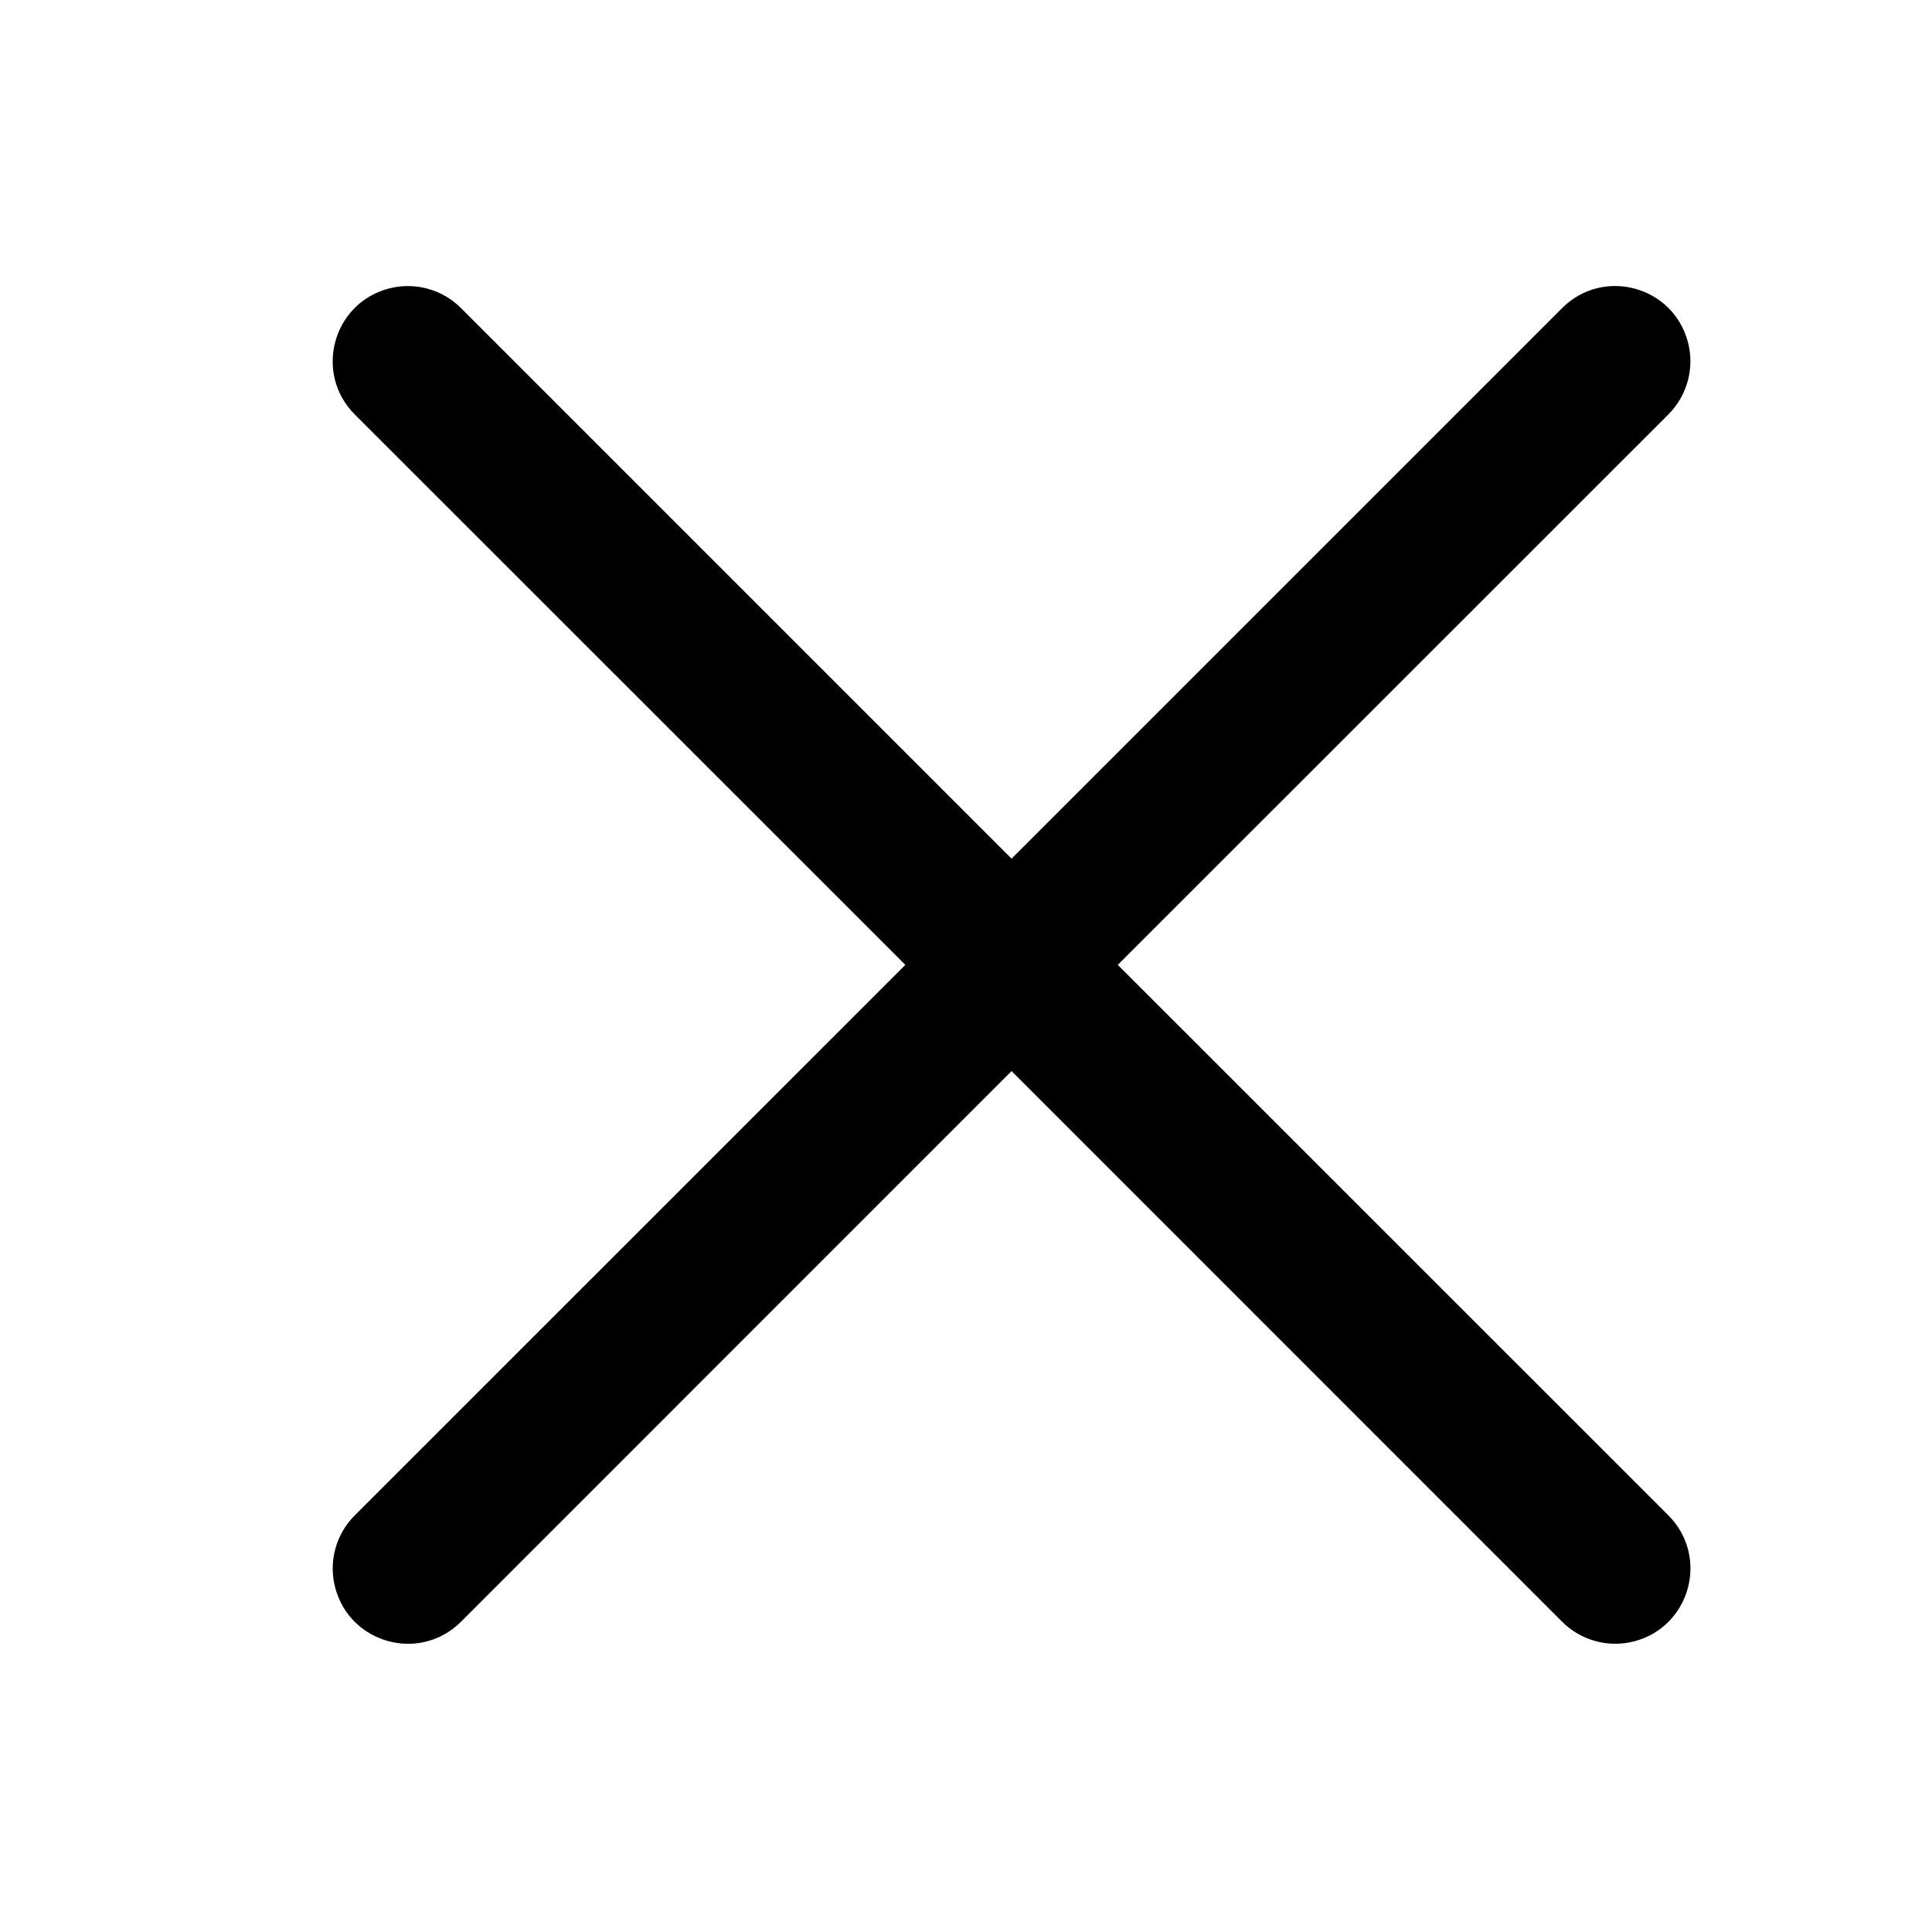
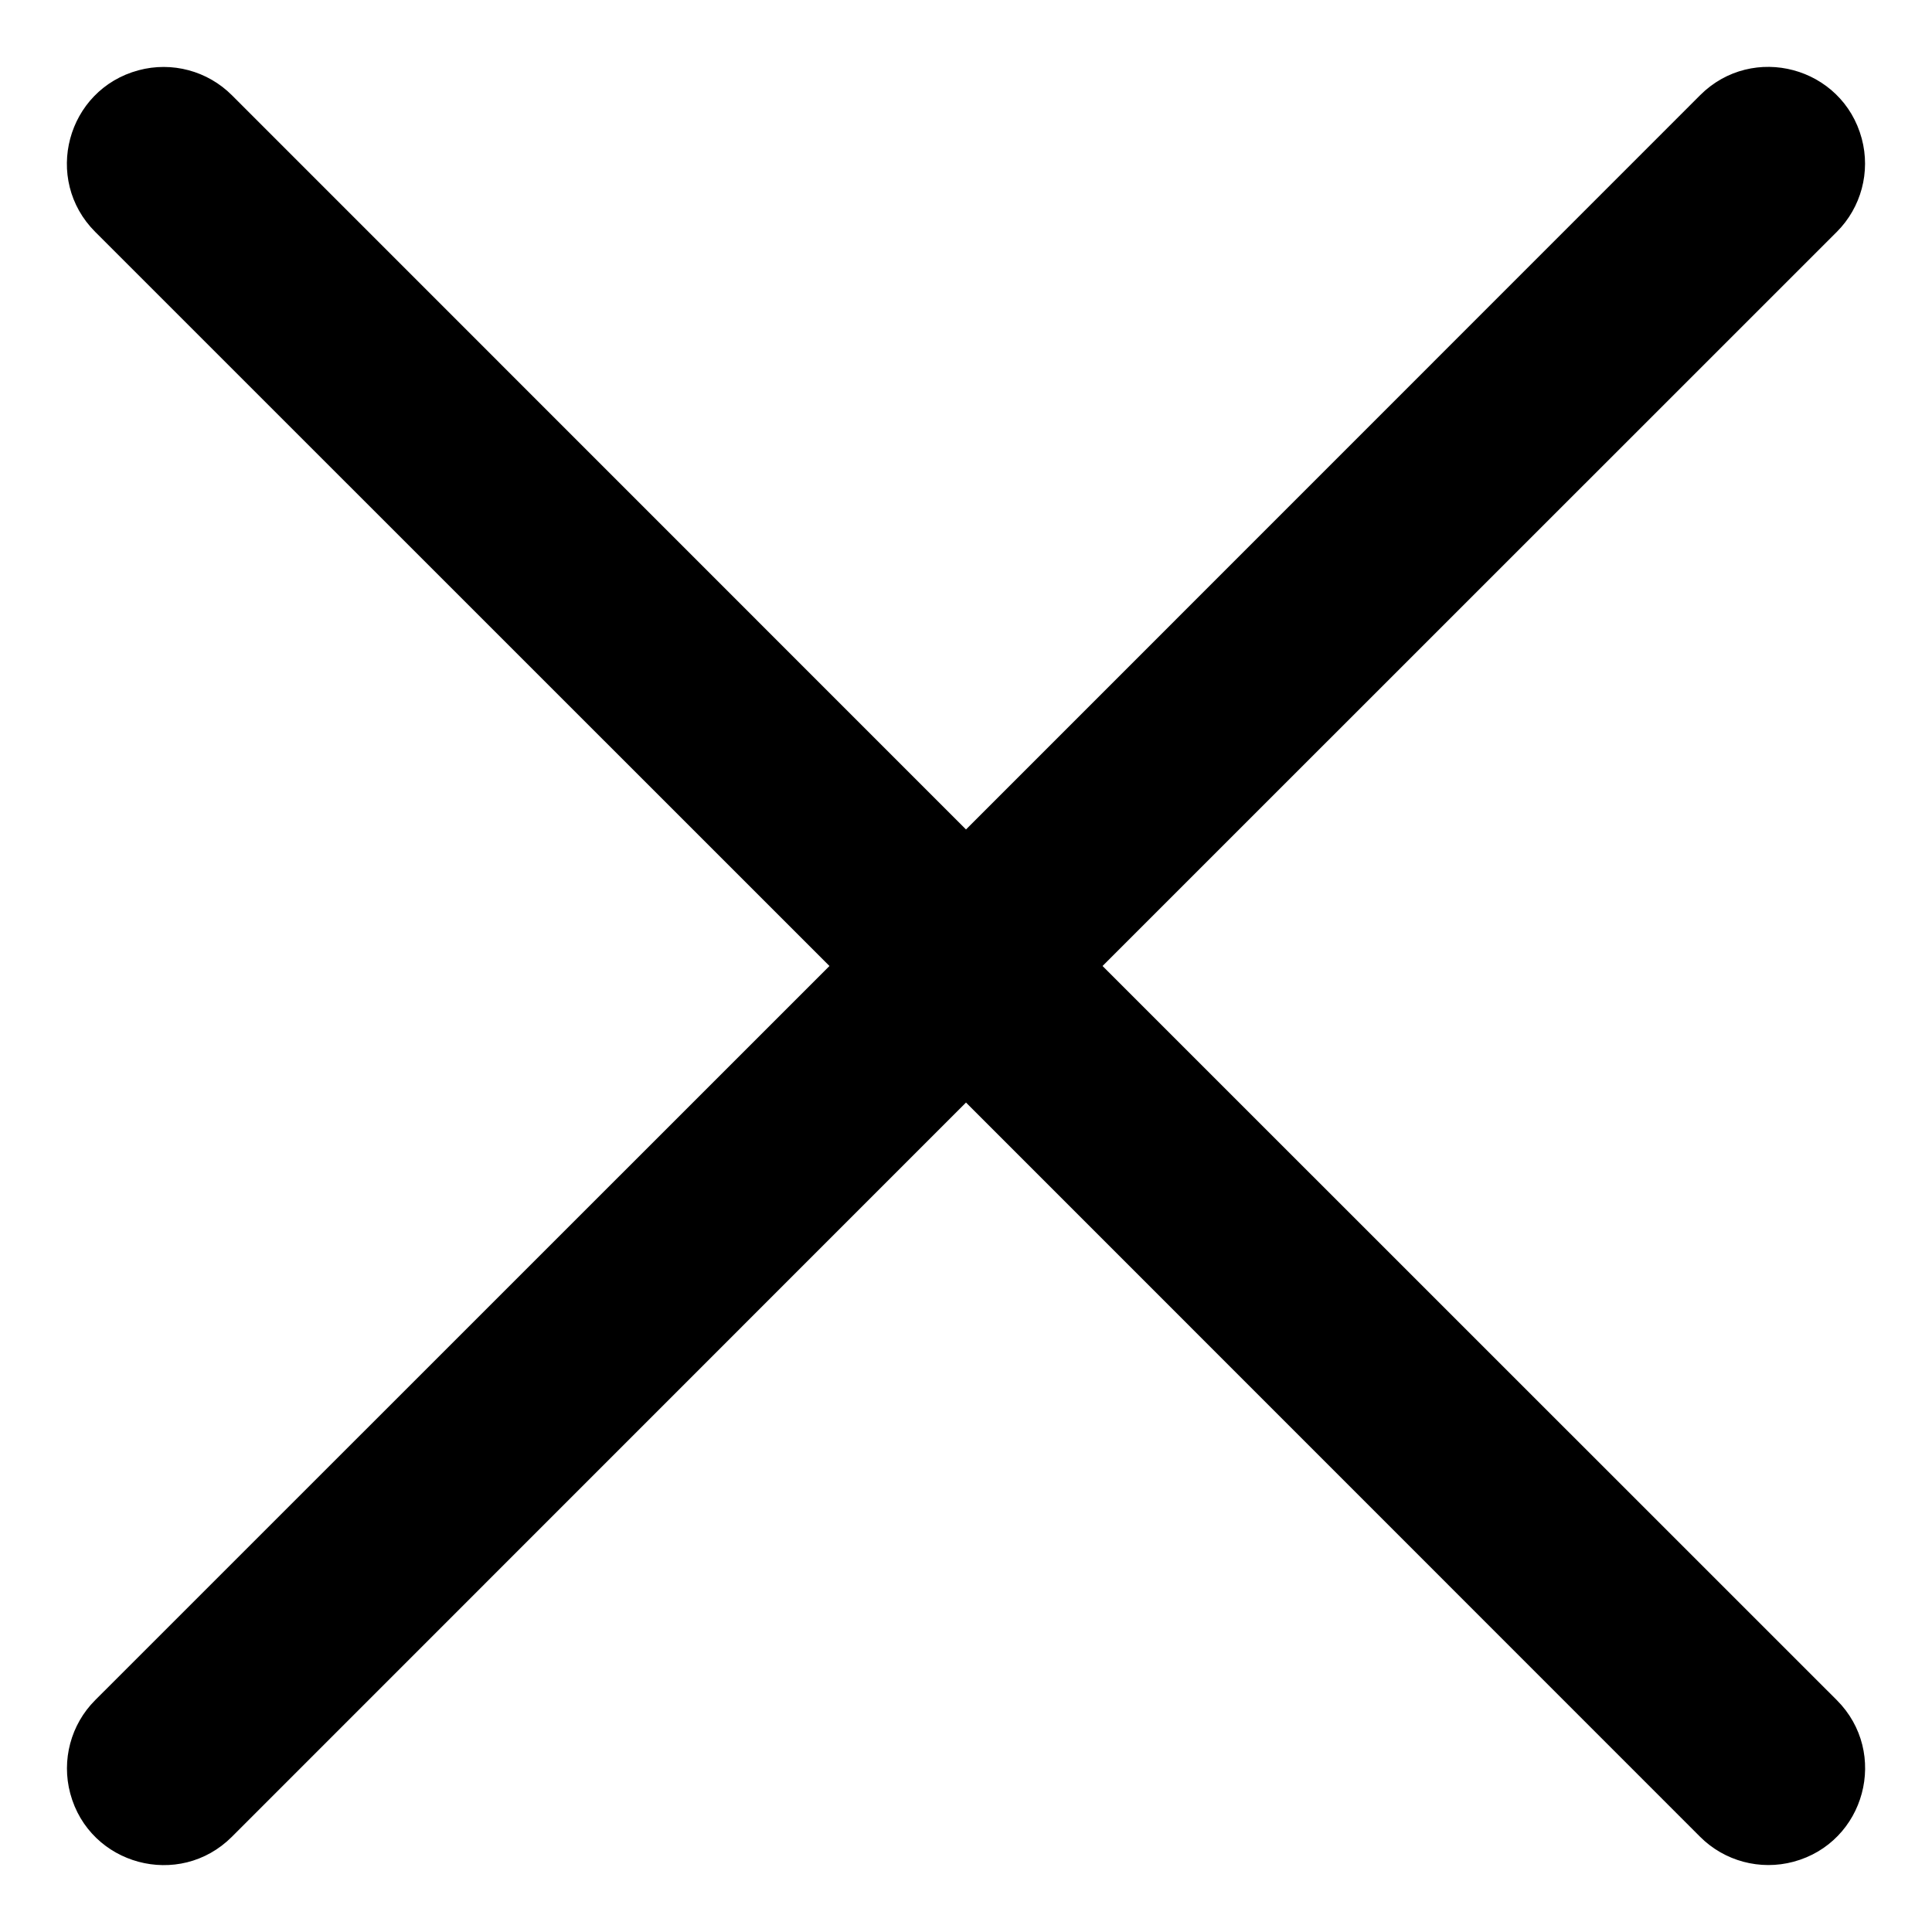
- <svg xmlns="http://www.w3.org/2000/svg" width="24" height="24" viewBox="0 0 24 24" fill="none">
-   <path d="M20.655 18.896C21.108 19.35 20.901 20.125 20.281 20.291C19.993 20.368 19.686 20.285 19.476 20.075L12.566 13.164L5.656 20.075C5.203 20.529 4.428 20.321 4.262 19.701C4.184 19.413 4.267 19.106 4.477 18.896L11.388 11.986L4.477 5.077C4.024 4.623 4.231 3.848 4.851 3.682C5.139 3.605 5.446 3.687 5.656 3.898L12.566 10.808L19.476 3.898C19.929 3.444 20.704 3.651 20.87 4.271C20.948 4.559 20.865 4.866 20.655 5.077L13.744 11.986L20.655 18.896Z" fill="black" stroke="black" stroke-width="0.2" />
+ <svg xmlns="http://www.w3.org/2000/svg" width="26" height="26" viewBox="0 0 26 26" fill="none">
+   <path d="M24.648 22.95C25.301 23.603 25.002 24.719 24.11 24.958C23.695 25.069 23.253 24.951 22.95 24.648L13 14.696L3.05 24.648C2.397 25.301 1.281 25.002 1.042 24.11C0.931 23.695 1.049 23.253 1.352 22.95L11.304 13L1.352 3.05C0.699 2.397 0.998 1.281 1.891 1.042C2.305 0.931 2.747 1.049 3.05 1.352L13 11.304L22.95 1.352C23.603 0.699 24.719 0.998 24.958 1.891C25.069 2.305 24.951 2.747 24.648 3.05L14.696 13L24.648 22.95Z" fill="black" stroke="black" stroke-width="0.2" />
</svg>
